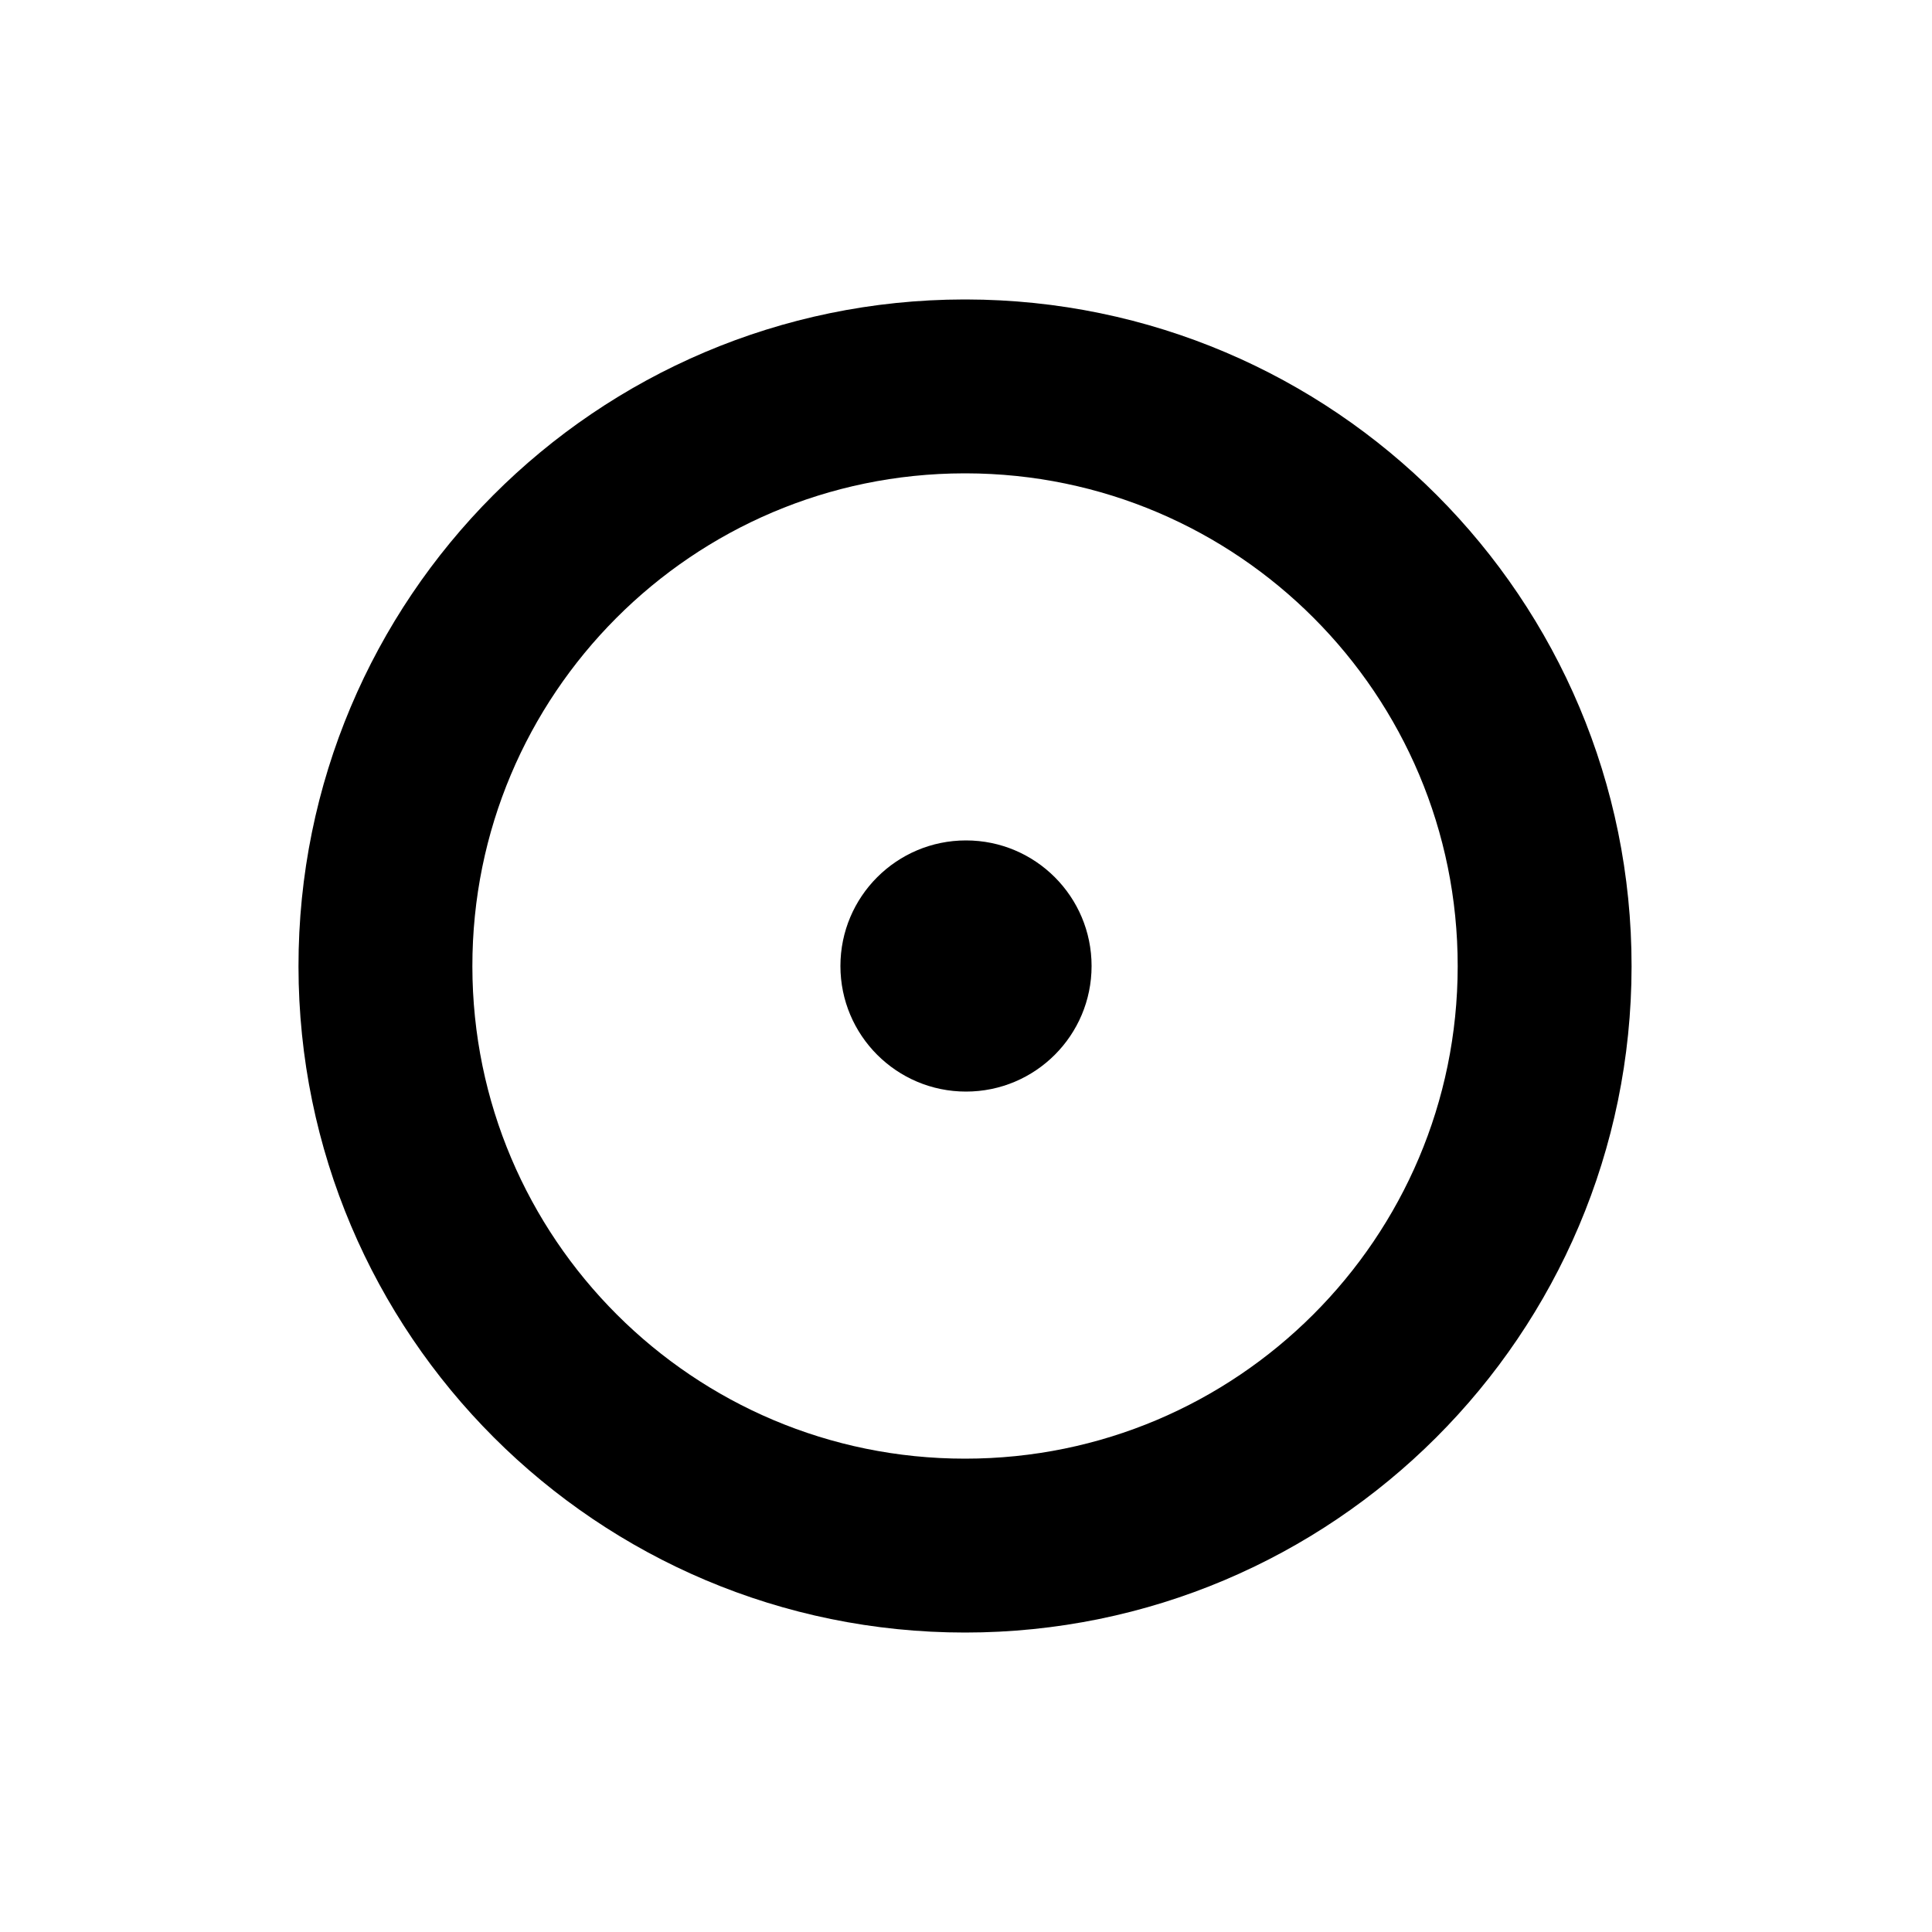
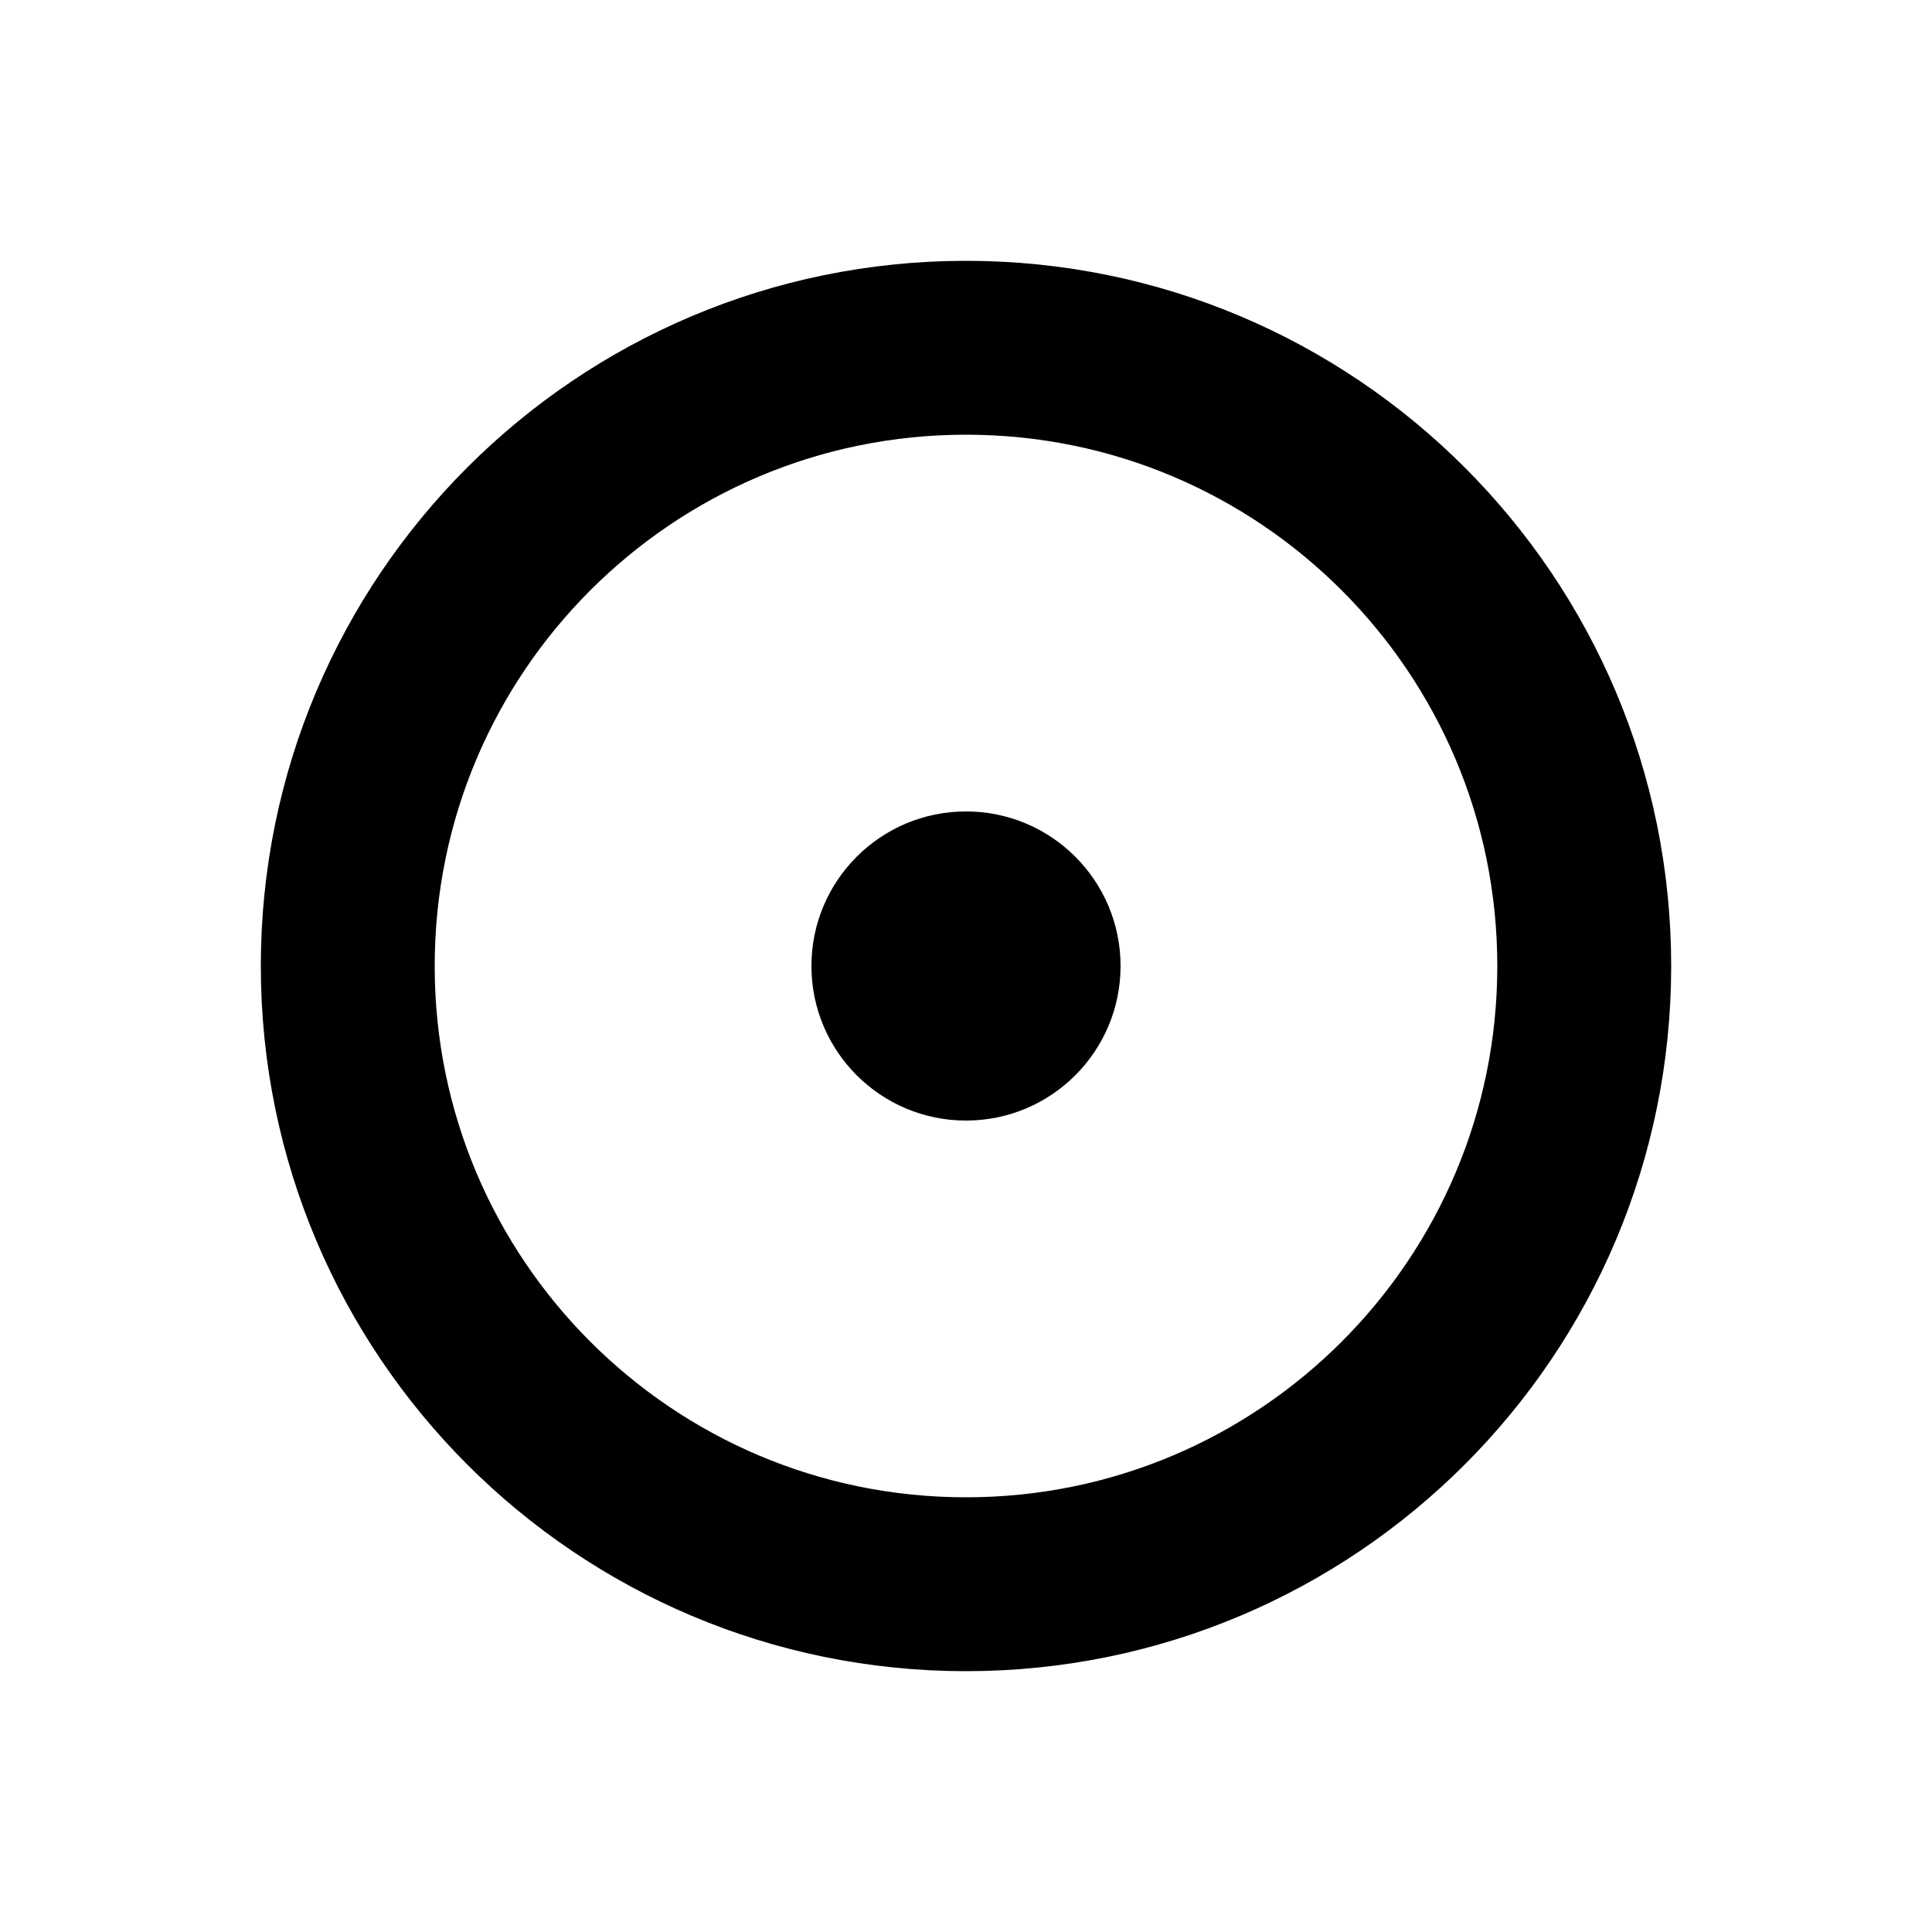
- <svg xmlns="http://www.w3.org/2000/svg" viewBox="0 0 100 100" fill="none" stroke="currentColor" stroke-width="9" stroke-linecap="round" stroke-linejoin="round">
-   <path d="M 50 20 A 30 30 0 1 1 49.9 20 Z" />
-   <circle cx="50" cy="50" r="6.5" fill="currentColor" stroke="none" />
+ <svg xmlns="http://www.w3.org/2000/svg" viewBox="0 0 100 100" fill="none" stroke="currentColor" stroke-width="9" stroke-linecap="square" stroke-linejoin="miter">
+   <path d="M 50 18 A 32 32 0 0 1 82 50 A 32 32 0 0 1 50 82 A 32 32 0 0 1 18 50 A 32 32 0 0 1 50 18 Z" />
+   <circle cx="50" cy="50" r="8.0" fill="currentColor" stroke="none" />
</svg>
